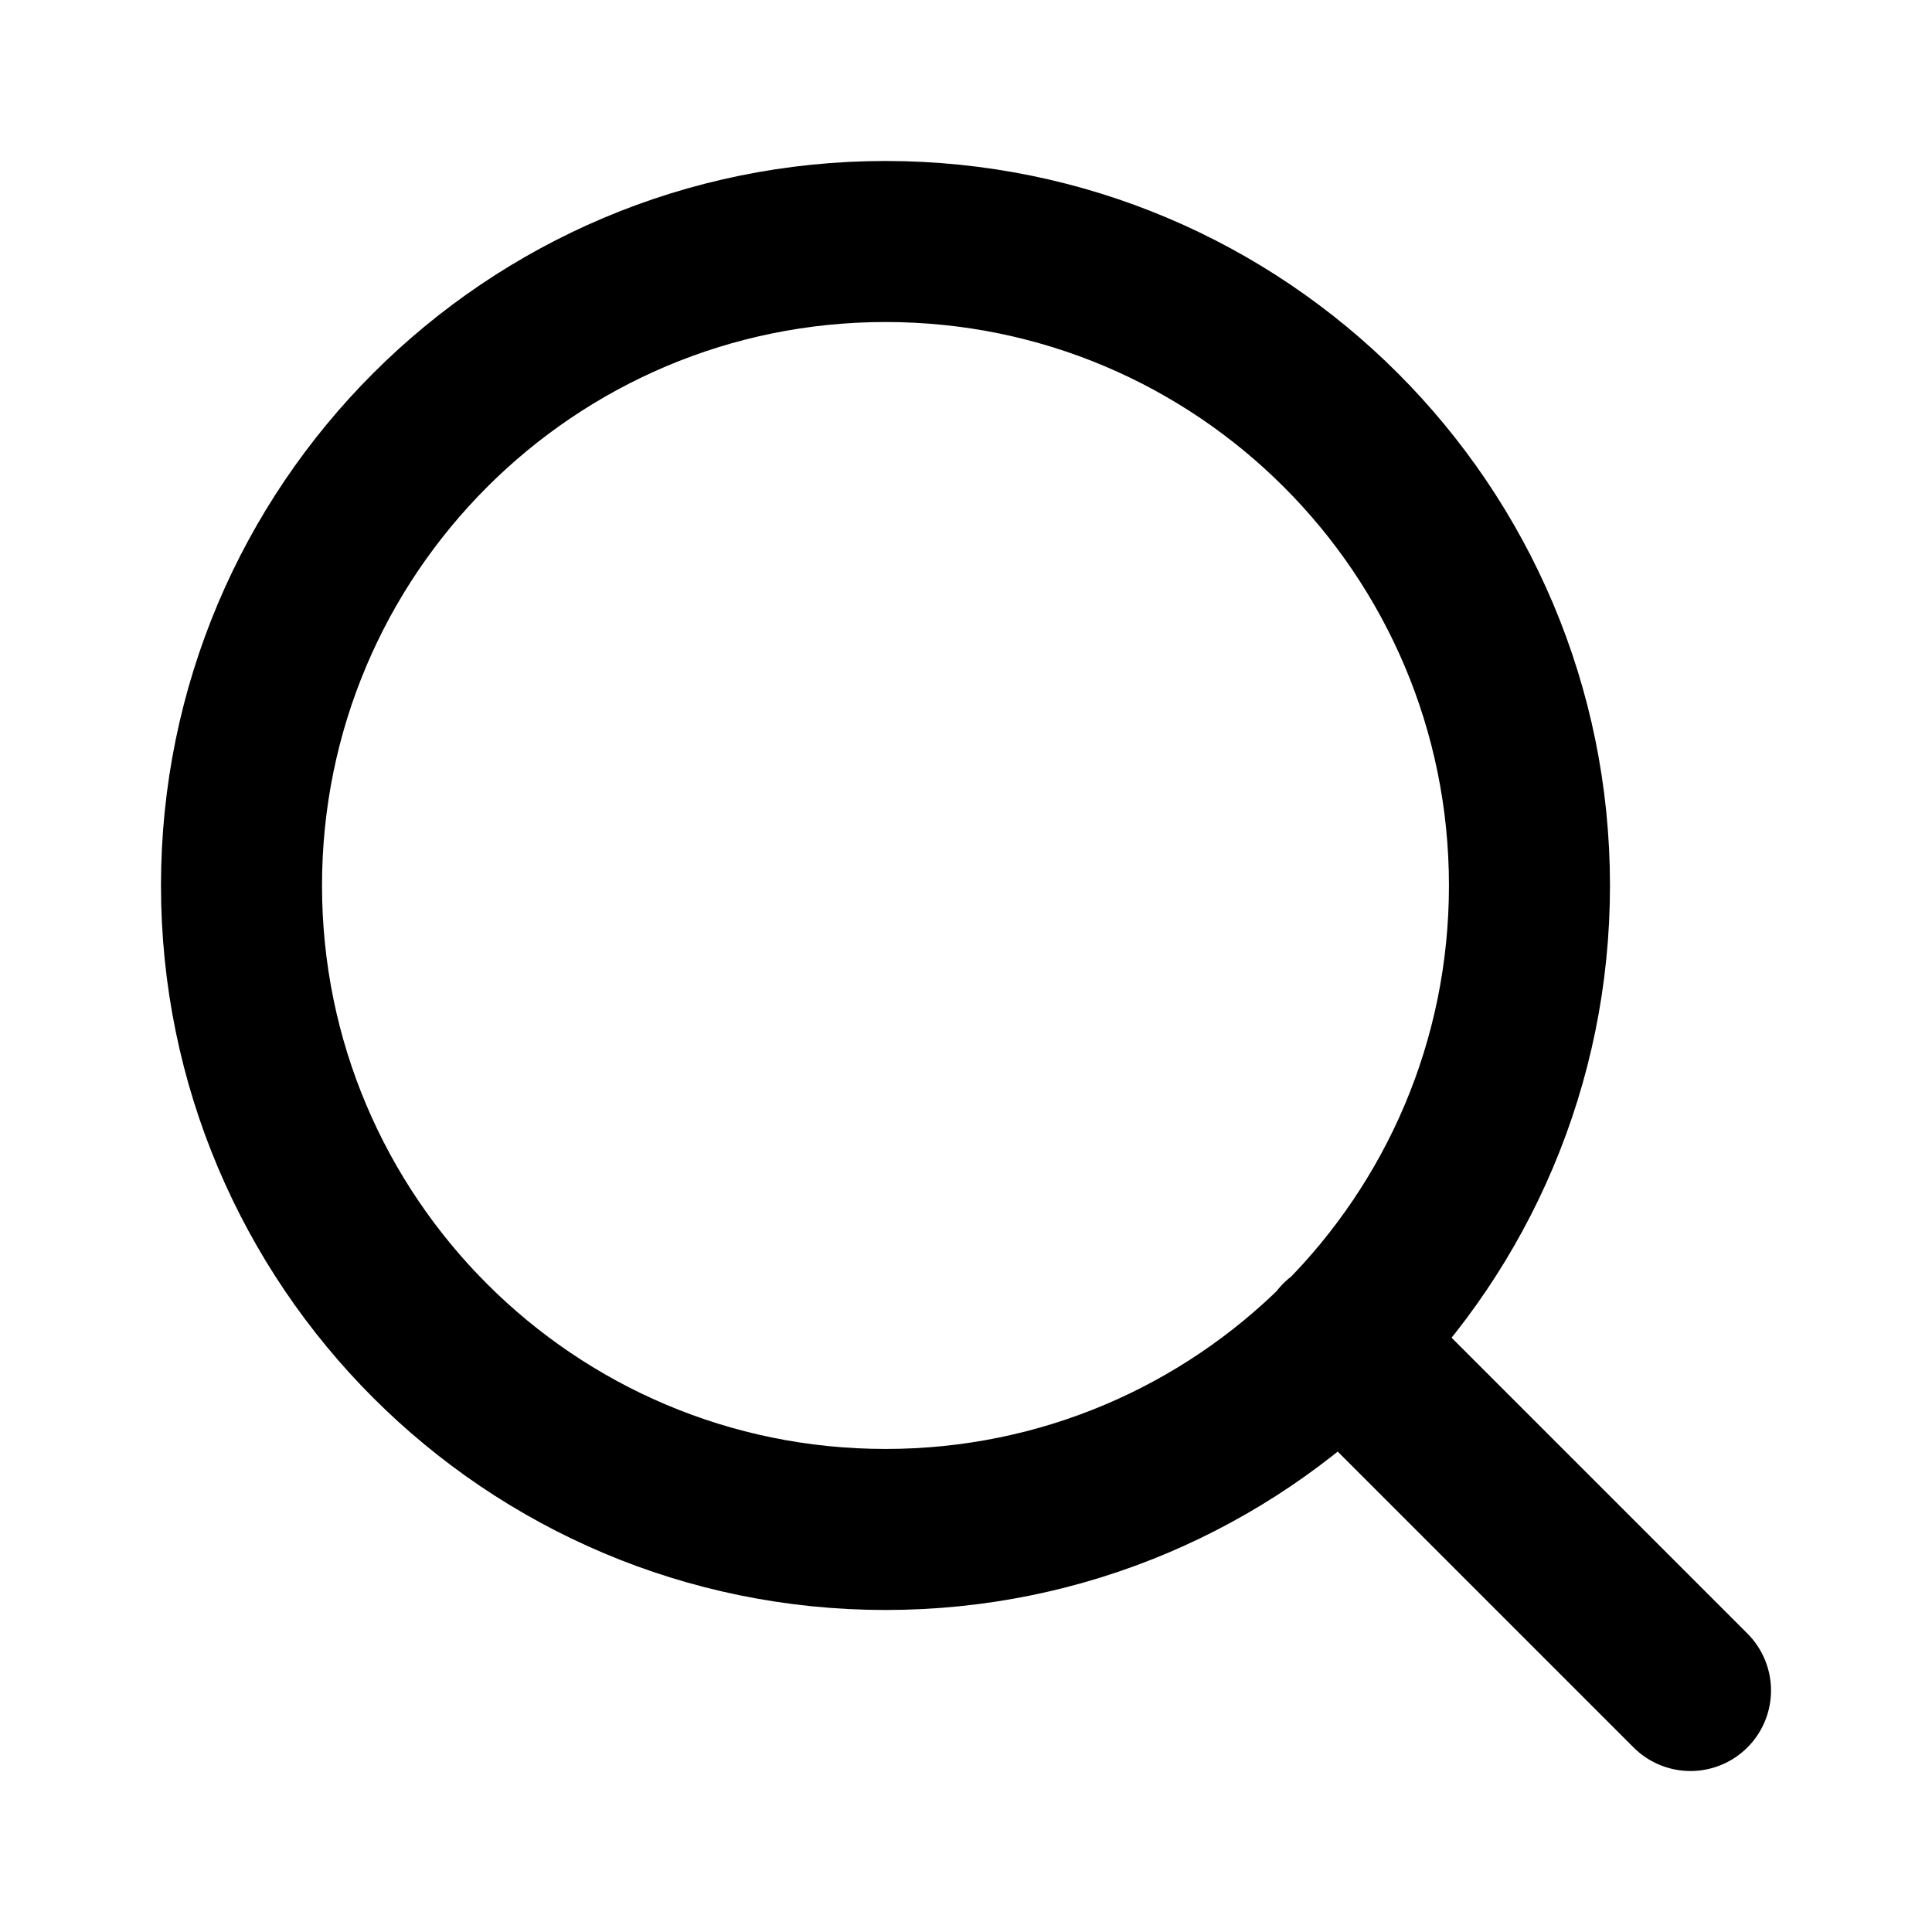
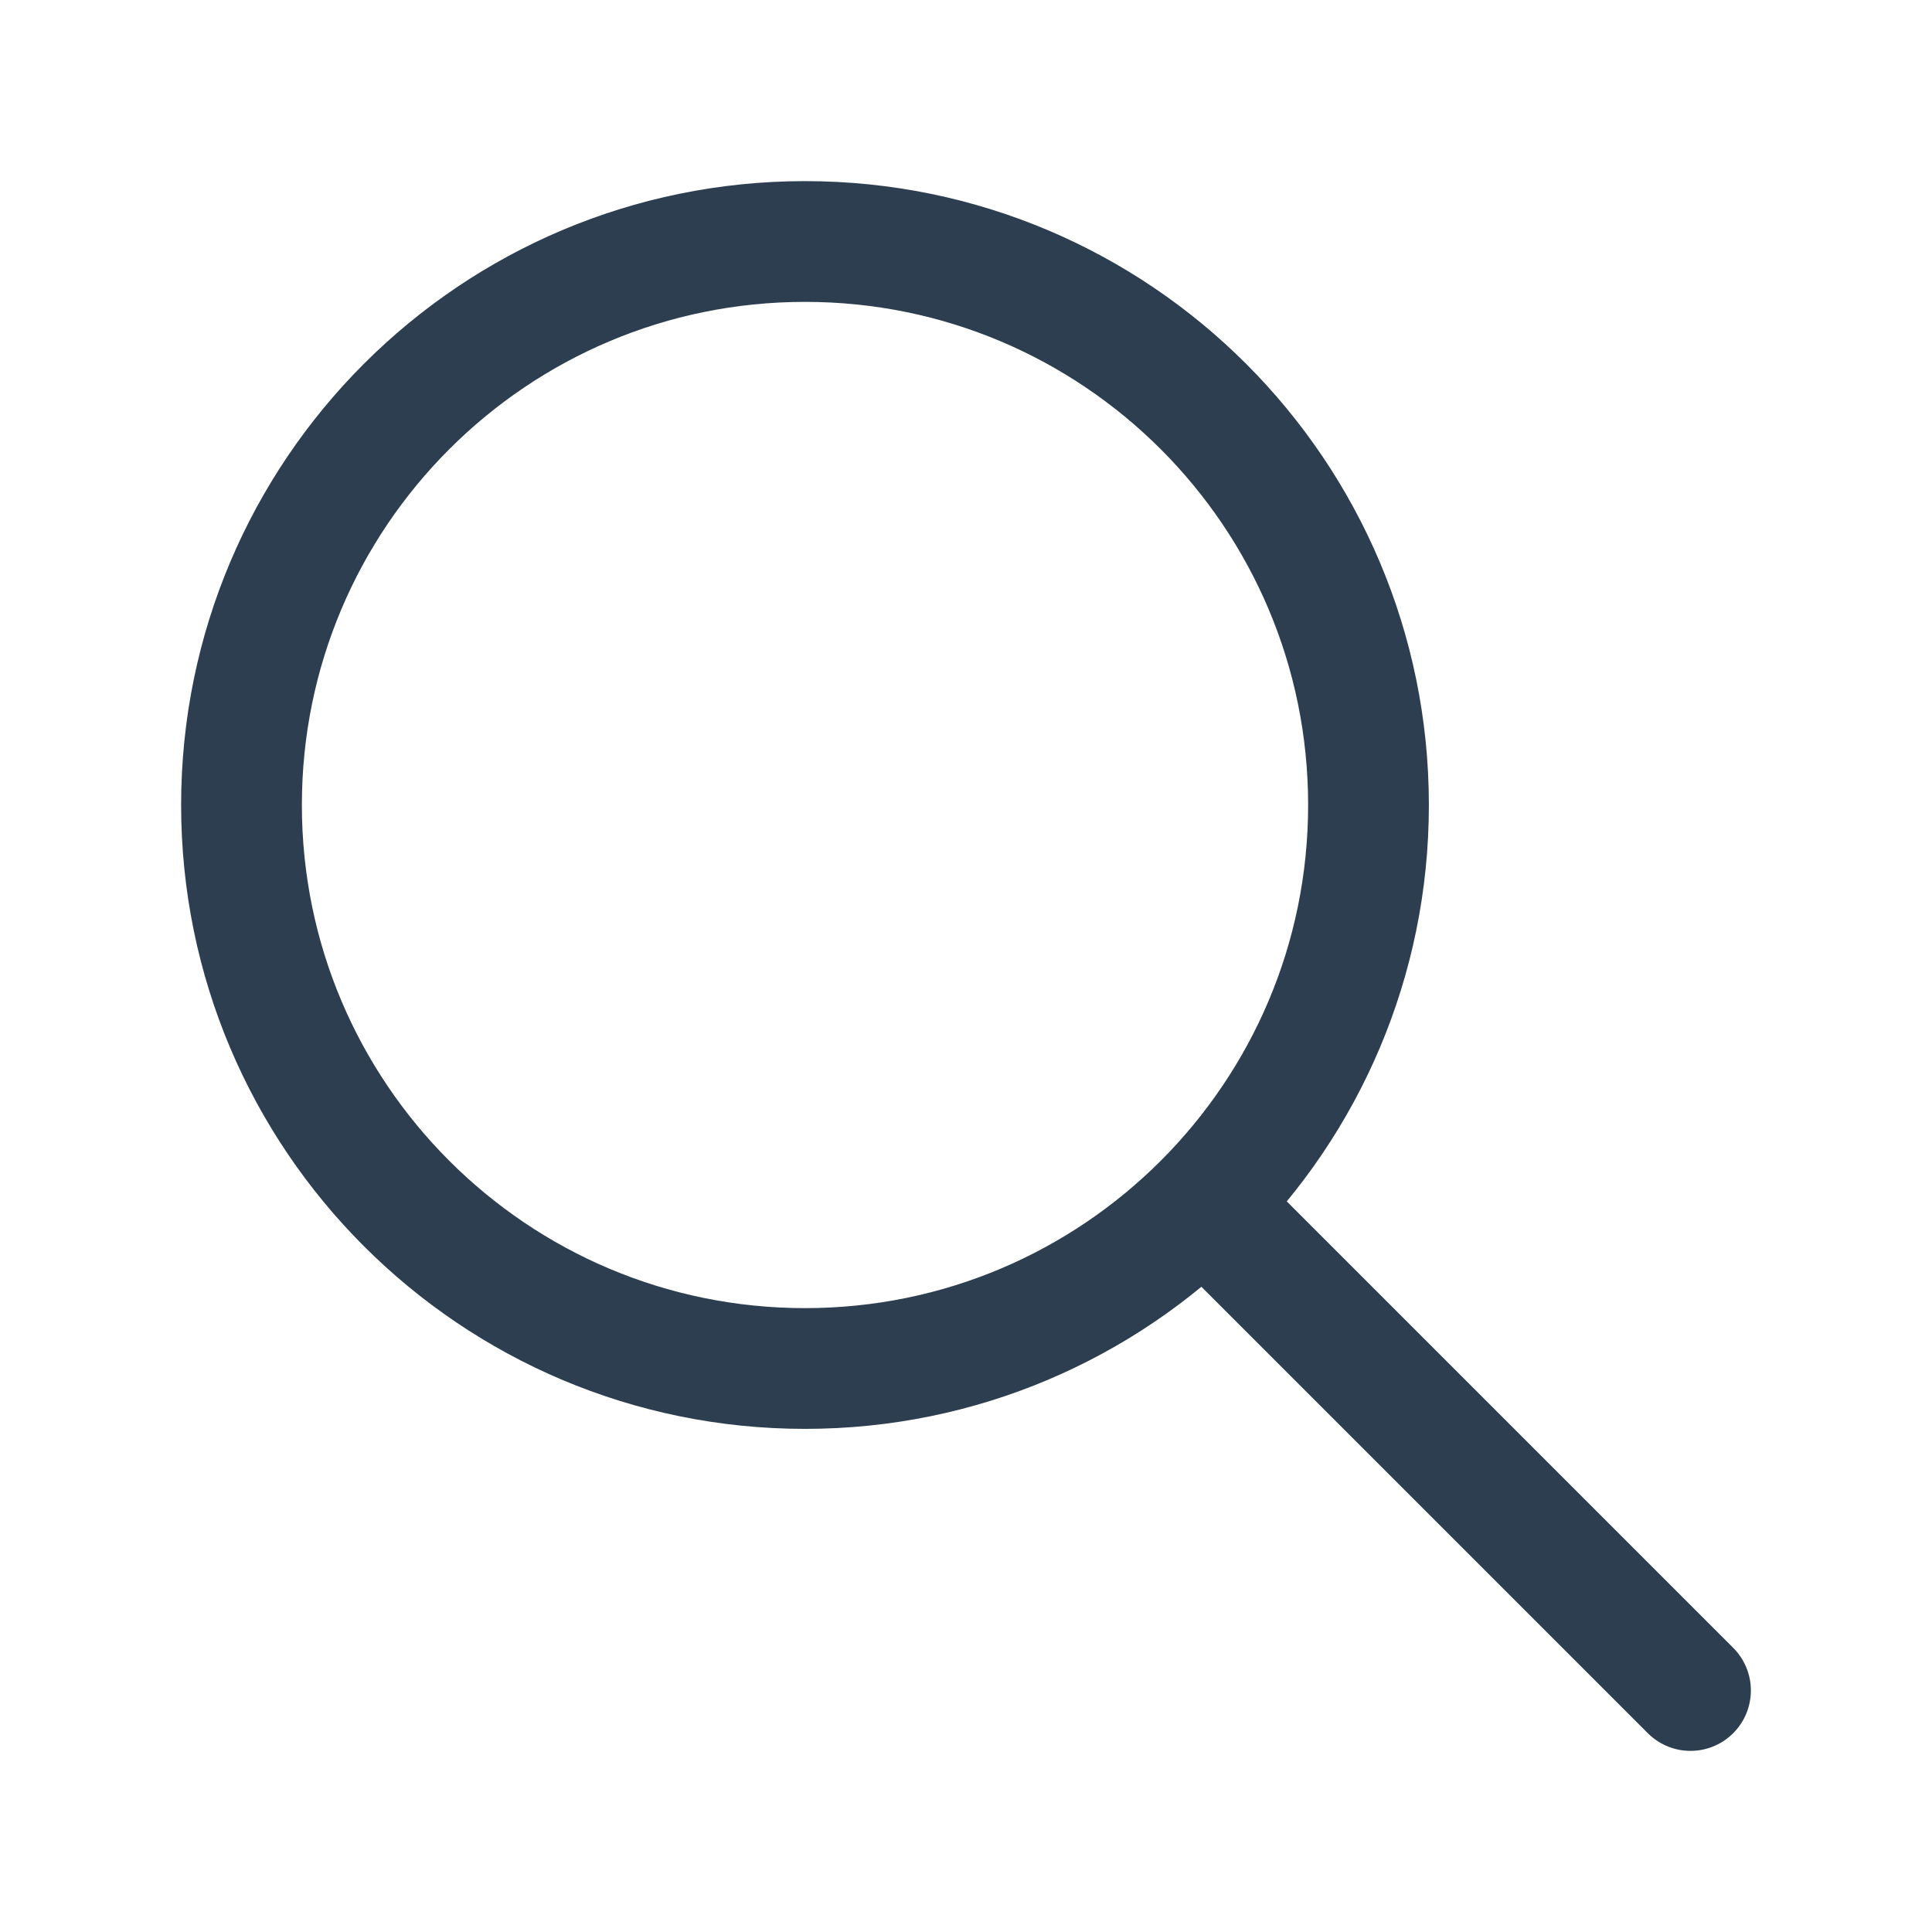
- <svg xmlns="http://www.w3.org/2000/svg" width="20" height="20" viewBox="0 0 20 20" fill="none">
-   <path d="M17.5 17.5L13.875 13.875M15.833 9.167C15.833 12.849 12.849 15.833 9.167 15.833C5.485 15.833 2.5 12.849 2.5 9.167C2.5 5.485 5.485 2.5 9.167 2.5C12.849 2.5 15.833 5.485 15.833 9.167Z" stroke="currentColor" stroke-width="1.667" stroke-linecap="round" stroke-linejoin="round" />
+ <svg xmlns="http://www.w3.org/2000/svg" class="icon icon-tabler icon-tabler-search" width="44" height="44" viewBox="0 0 24 24" stroke-width="1.5" stroke="#2c3e50" fill="none" stroke-linecap="round" stroke-linejoin="round">
+   <path stroke="none" d="M0 0h24v24H0z" fill="none" />
+   <circle cx="10" cy="10" r="7" />
+   <line x1="21" y1="21" x2="15" y2="15" />
</svg>
